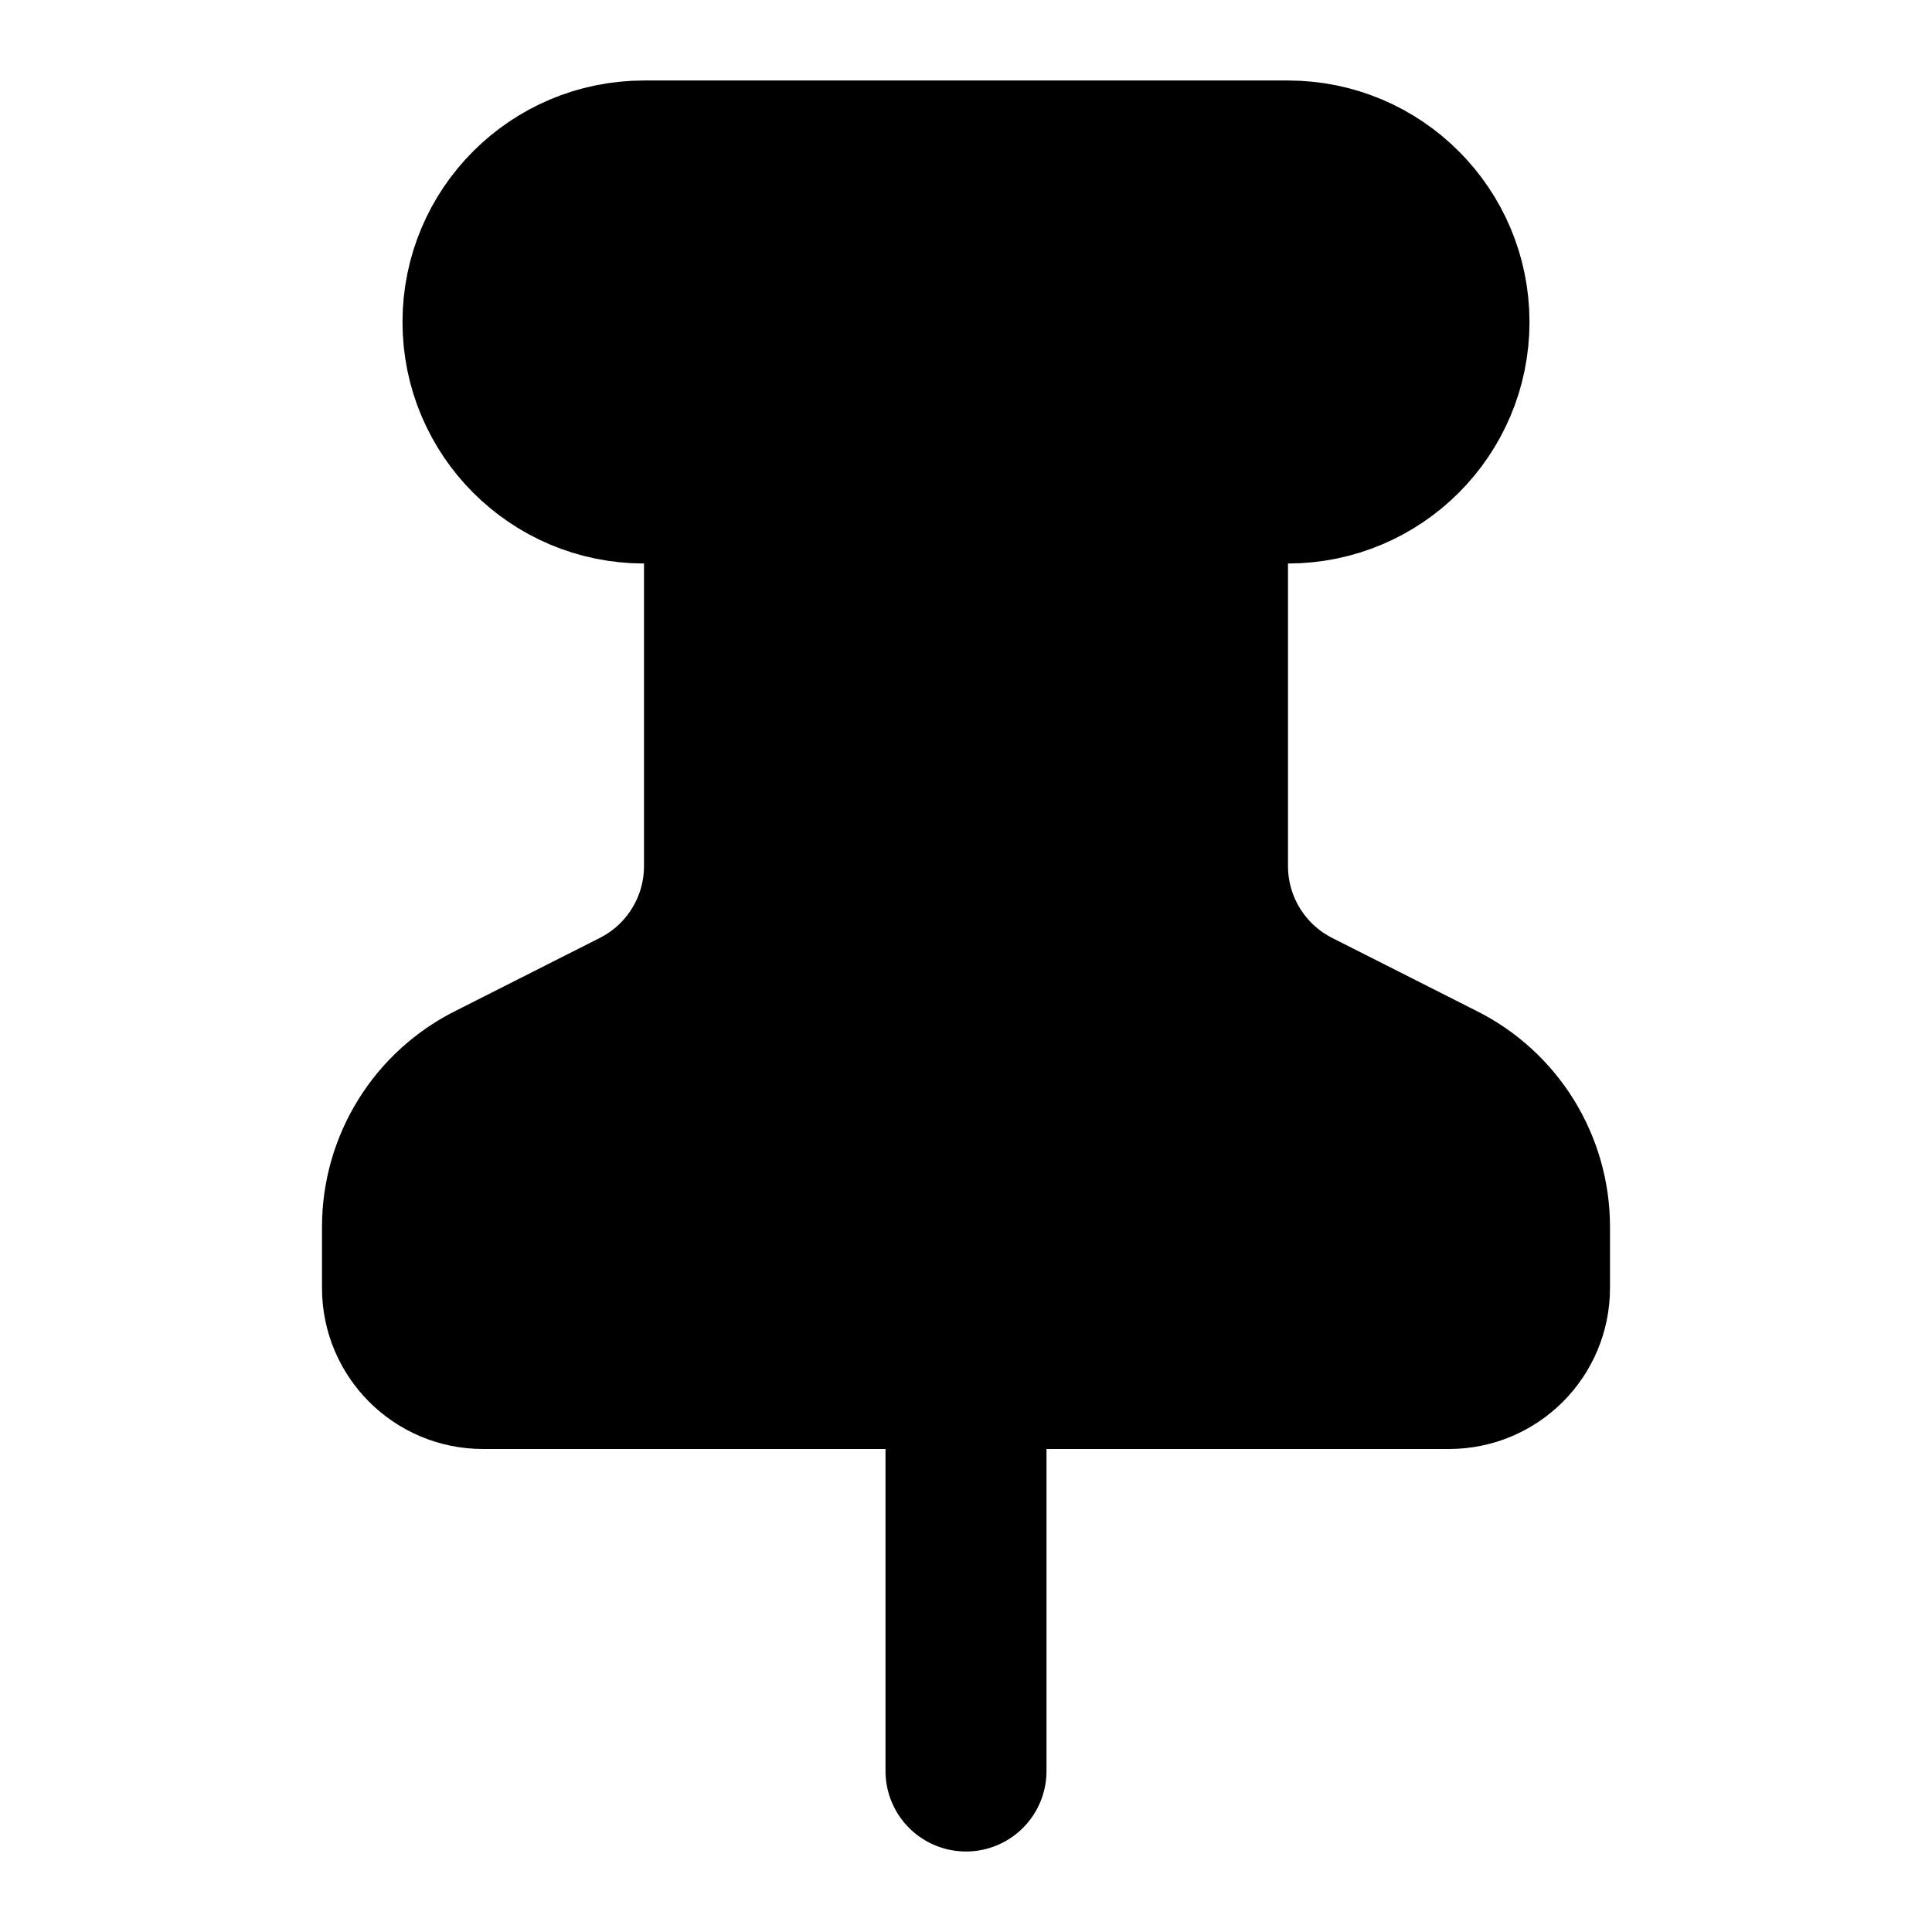
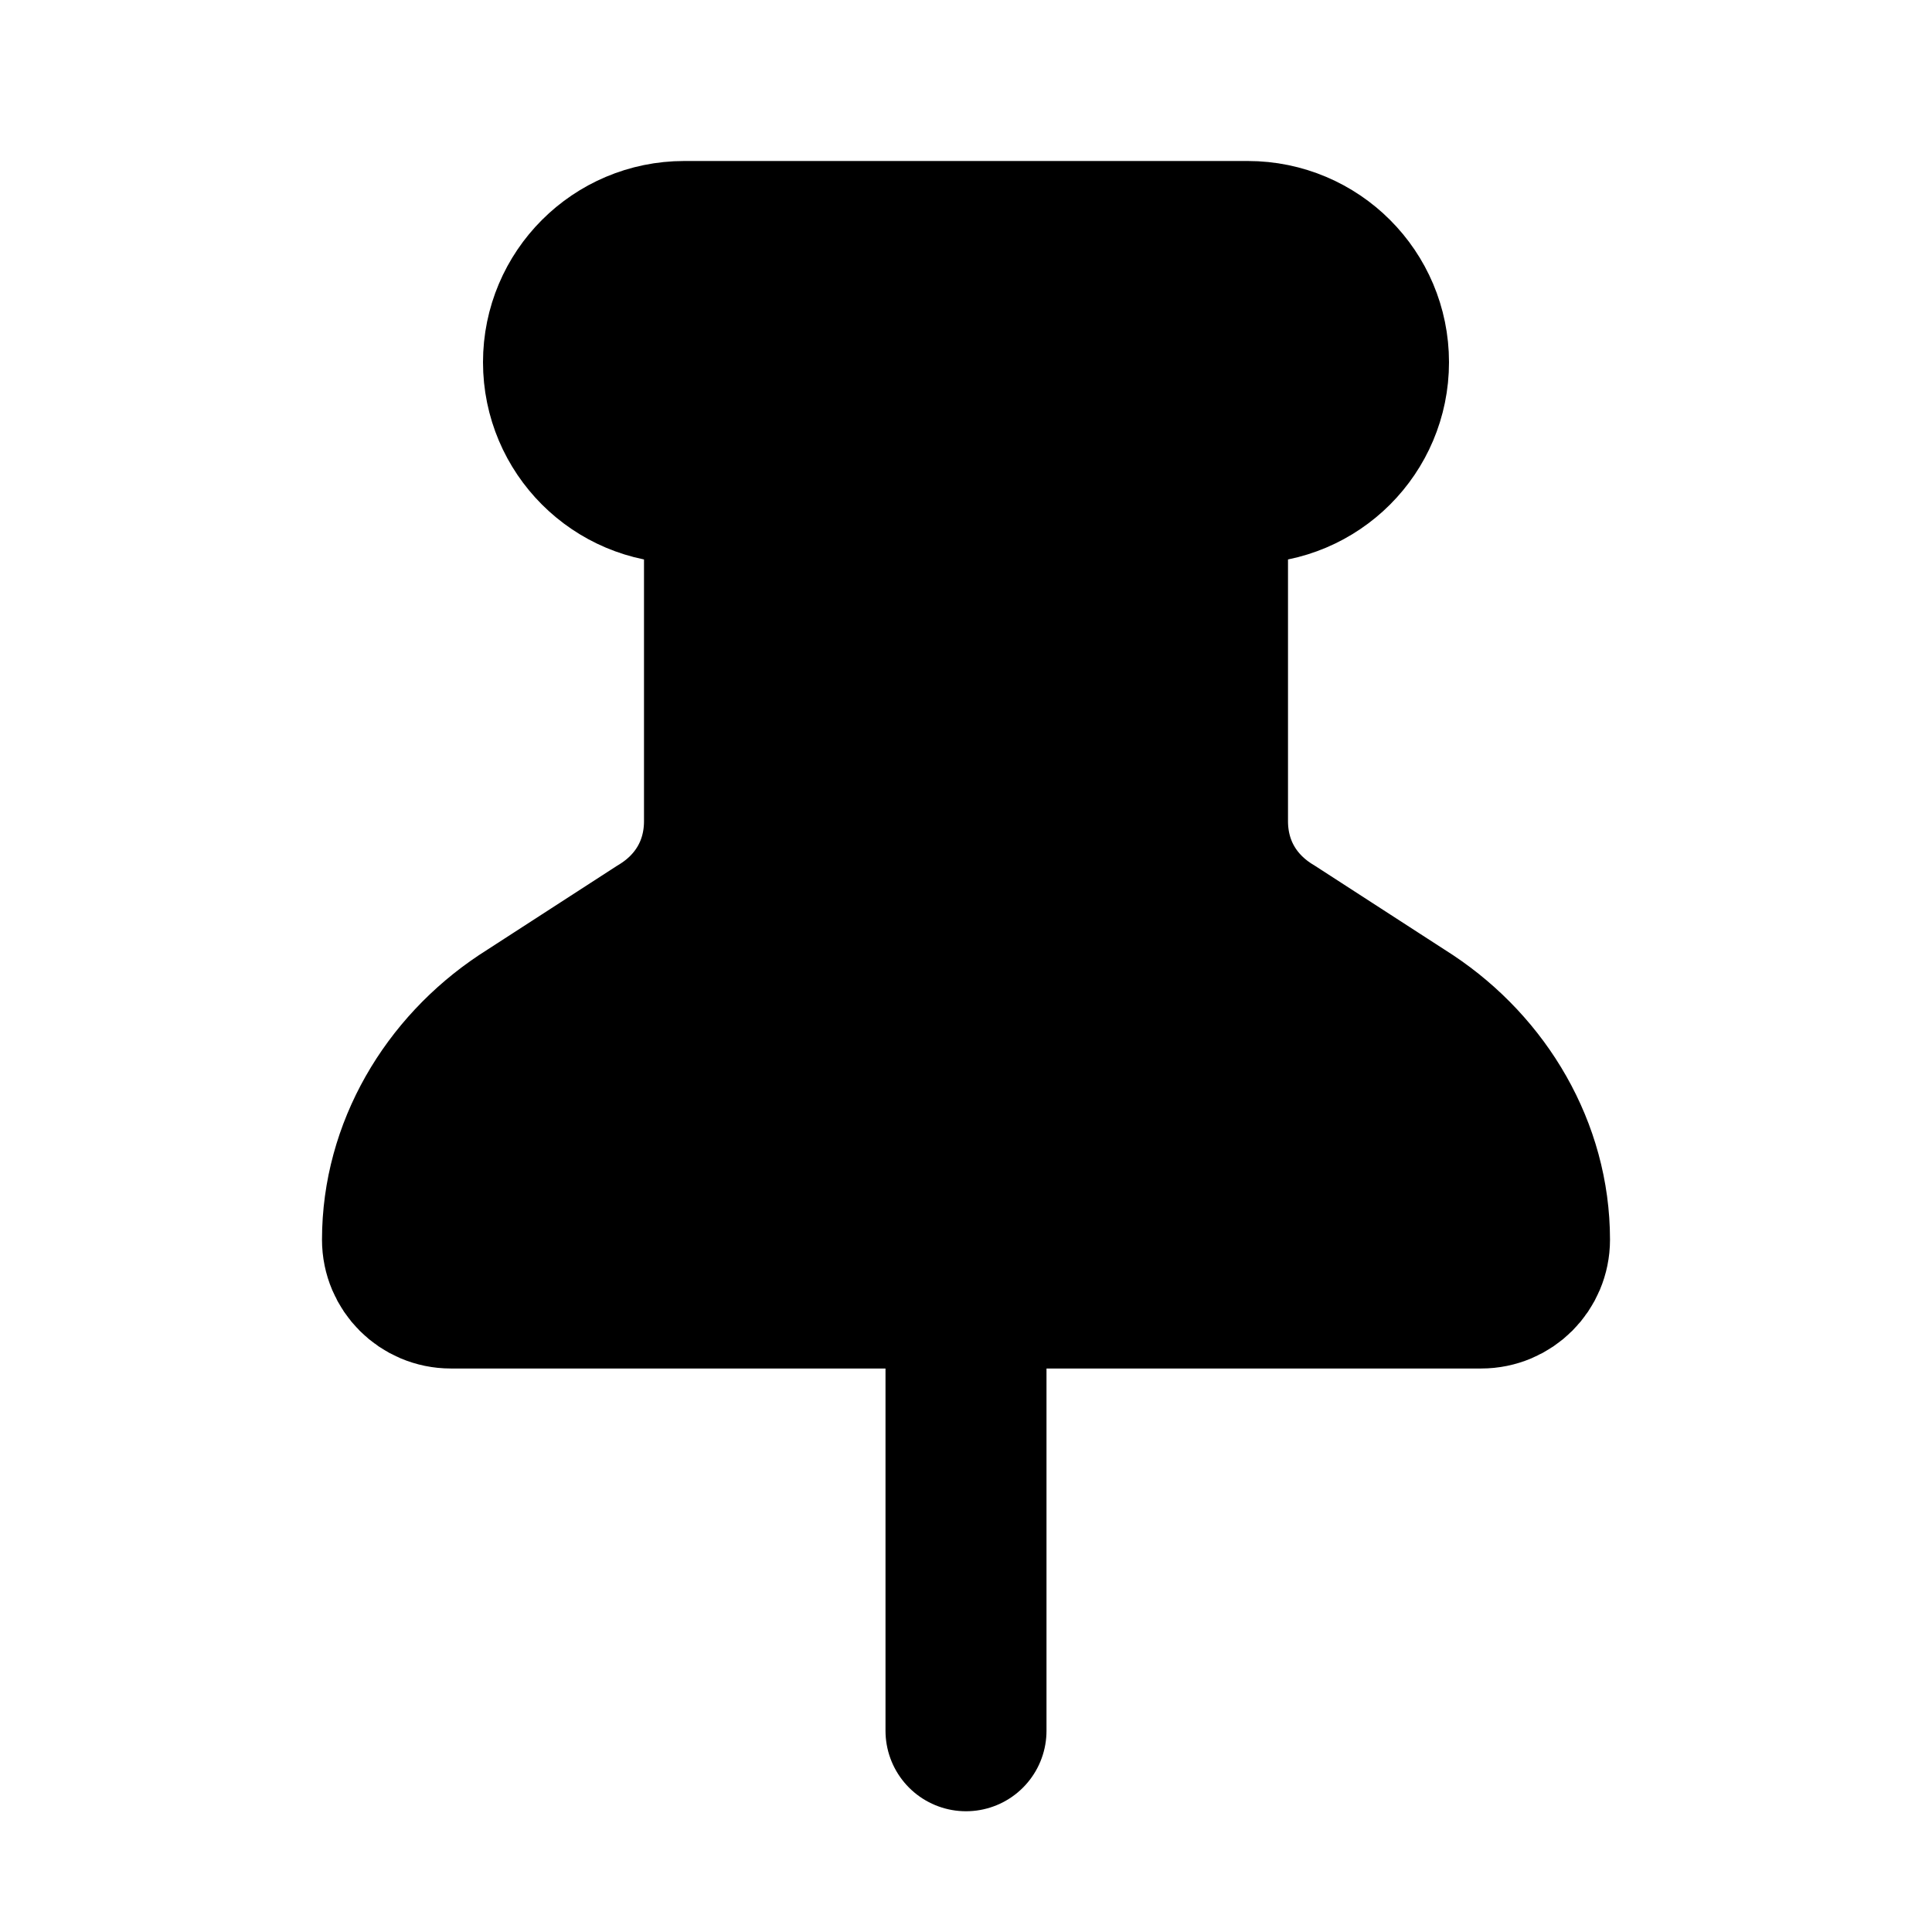
<svg xmlns="http://www.w3.org/2000/svg" width="24" height="24" viewBox="0 0 24 24" fill="none" stroke="currentColor" stroke-width="2" stroke-linecap="round" stroke-linejoin="round">
-   <path d="M12 17v5" />
-   <path fill="currentColor" d="M9 10.76a2 2 0 0 1-1.11 1.79l-1.78.9A2 2 0 0 0 5 15.24V16a1 1 0 0 0 1 1h12a1 1 0 0 0 1-1v-.76a2 2 0 0 0-1.11-1.79l-1.78-.9A2 2 0 0 1 15 10.76V7a1 1 0 0 1 1-1 2 2 0 0 0 0-4H8a2 2 0 0 0 0 4 1 1 0 0 1 1 1z" />
+   <path d="M12 16.5v5" />
+   <path fill="currentColor" d="M8.5 3h7a1.5 1.5 0 0 1 0 3H15v4.2c0 .6.3 1.1.8 1.4l1.7 1.1c.9.6 1.5 1.6 1.5 2.7a.6.6 0 0 1-.6.6H5.6a.6.6 0 0 1-.6-.6c0-1.1.6-2.1 1.5-2.7l1.7-1.1c.5-.3.8-.8.8-1.4V6h-.5a1.5 1.5 0 0 1 0-3Z" />
</svg>
